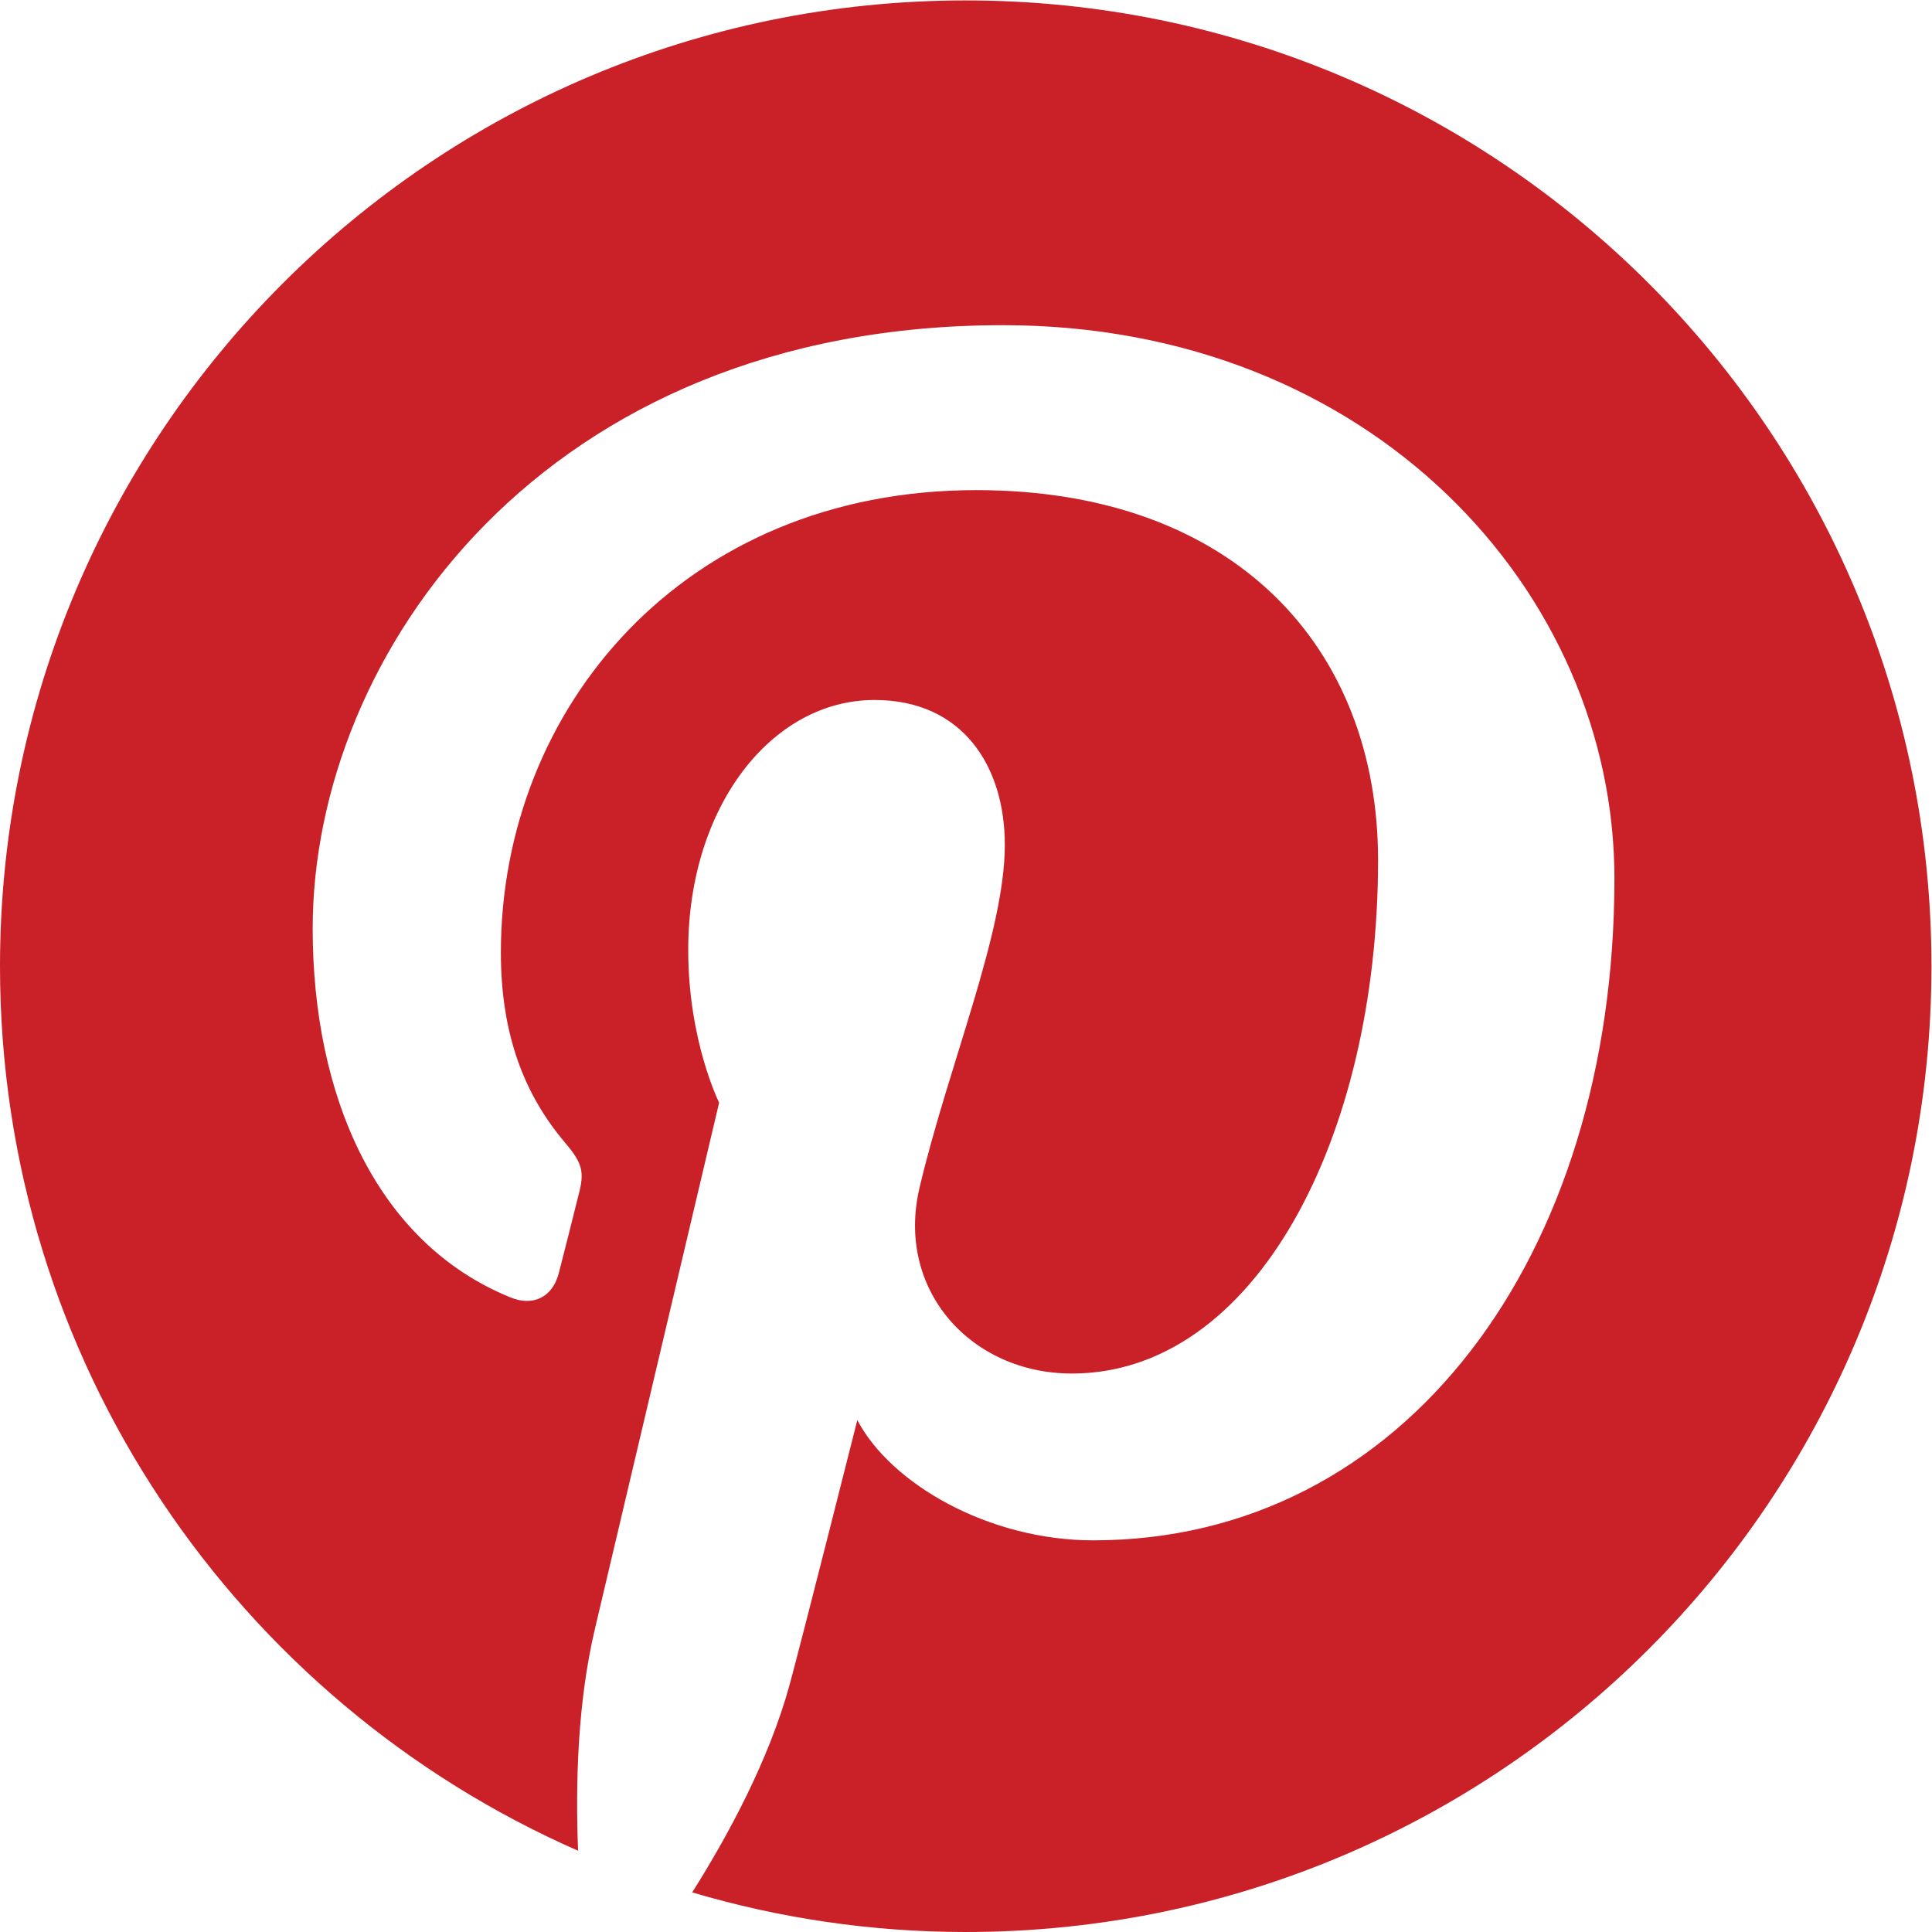
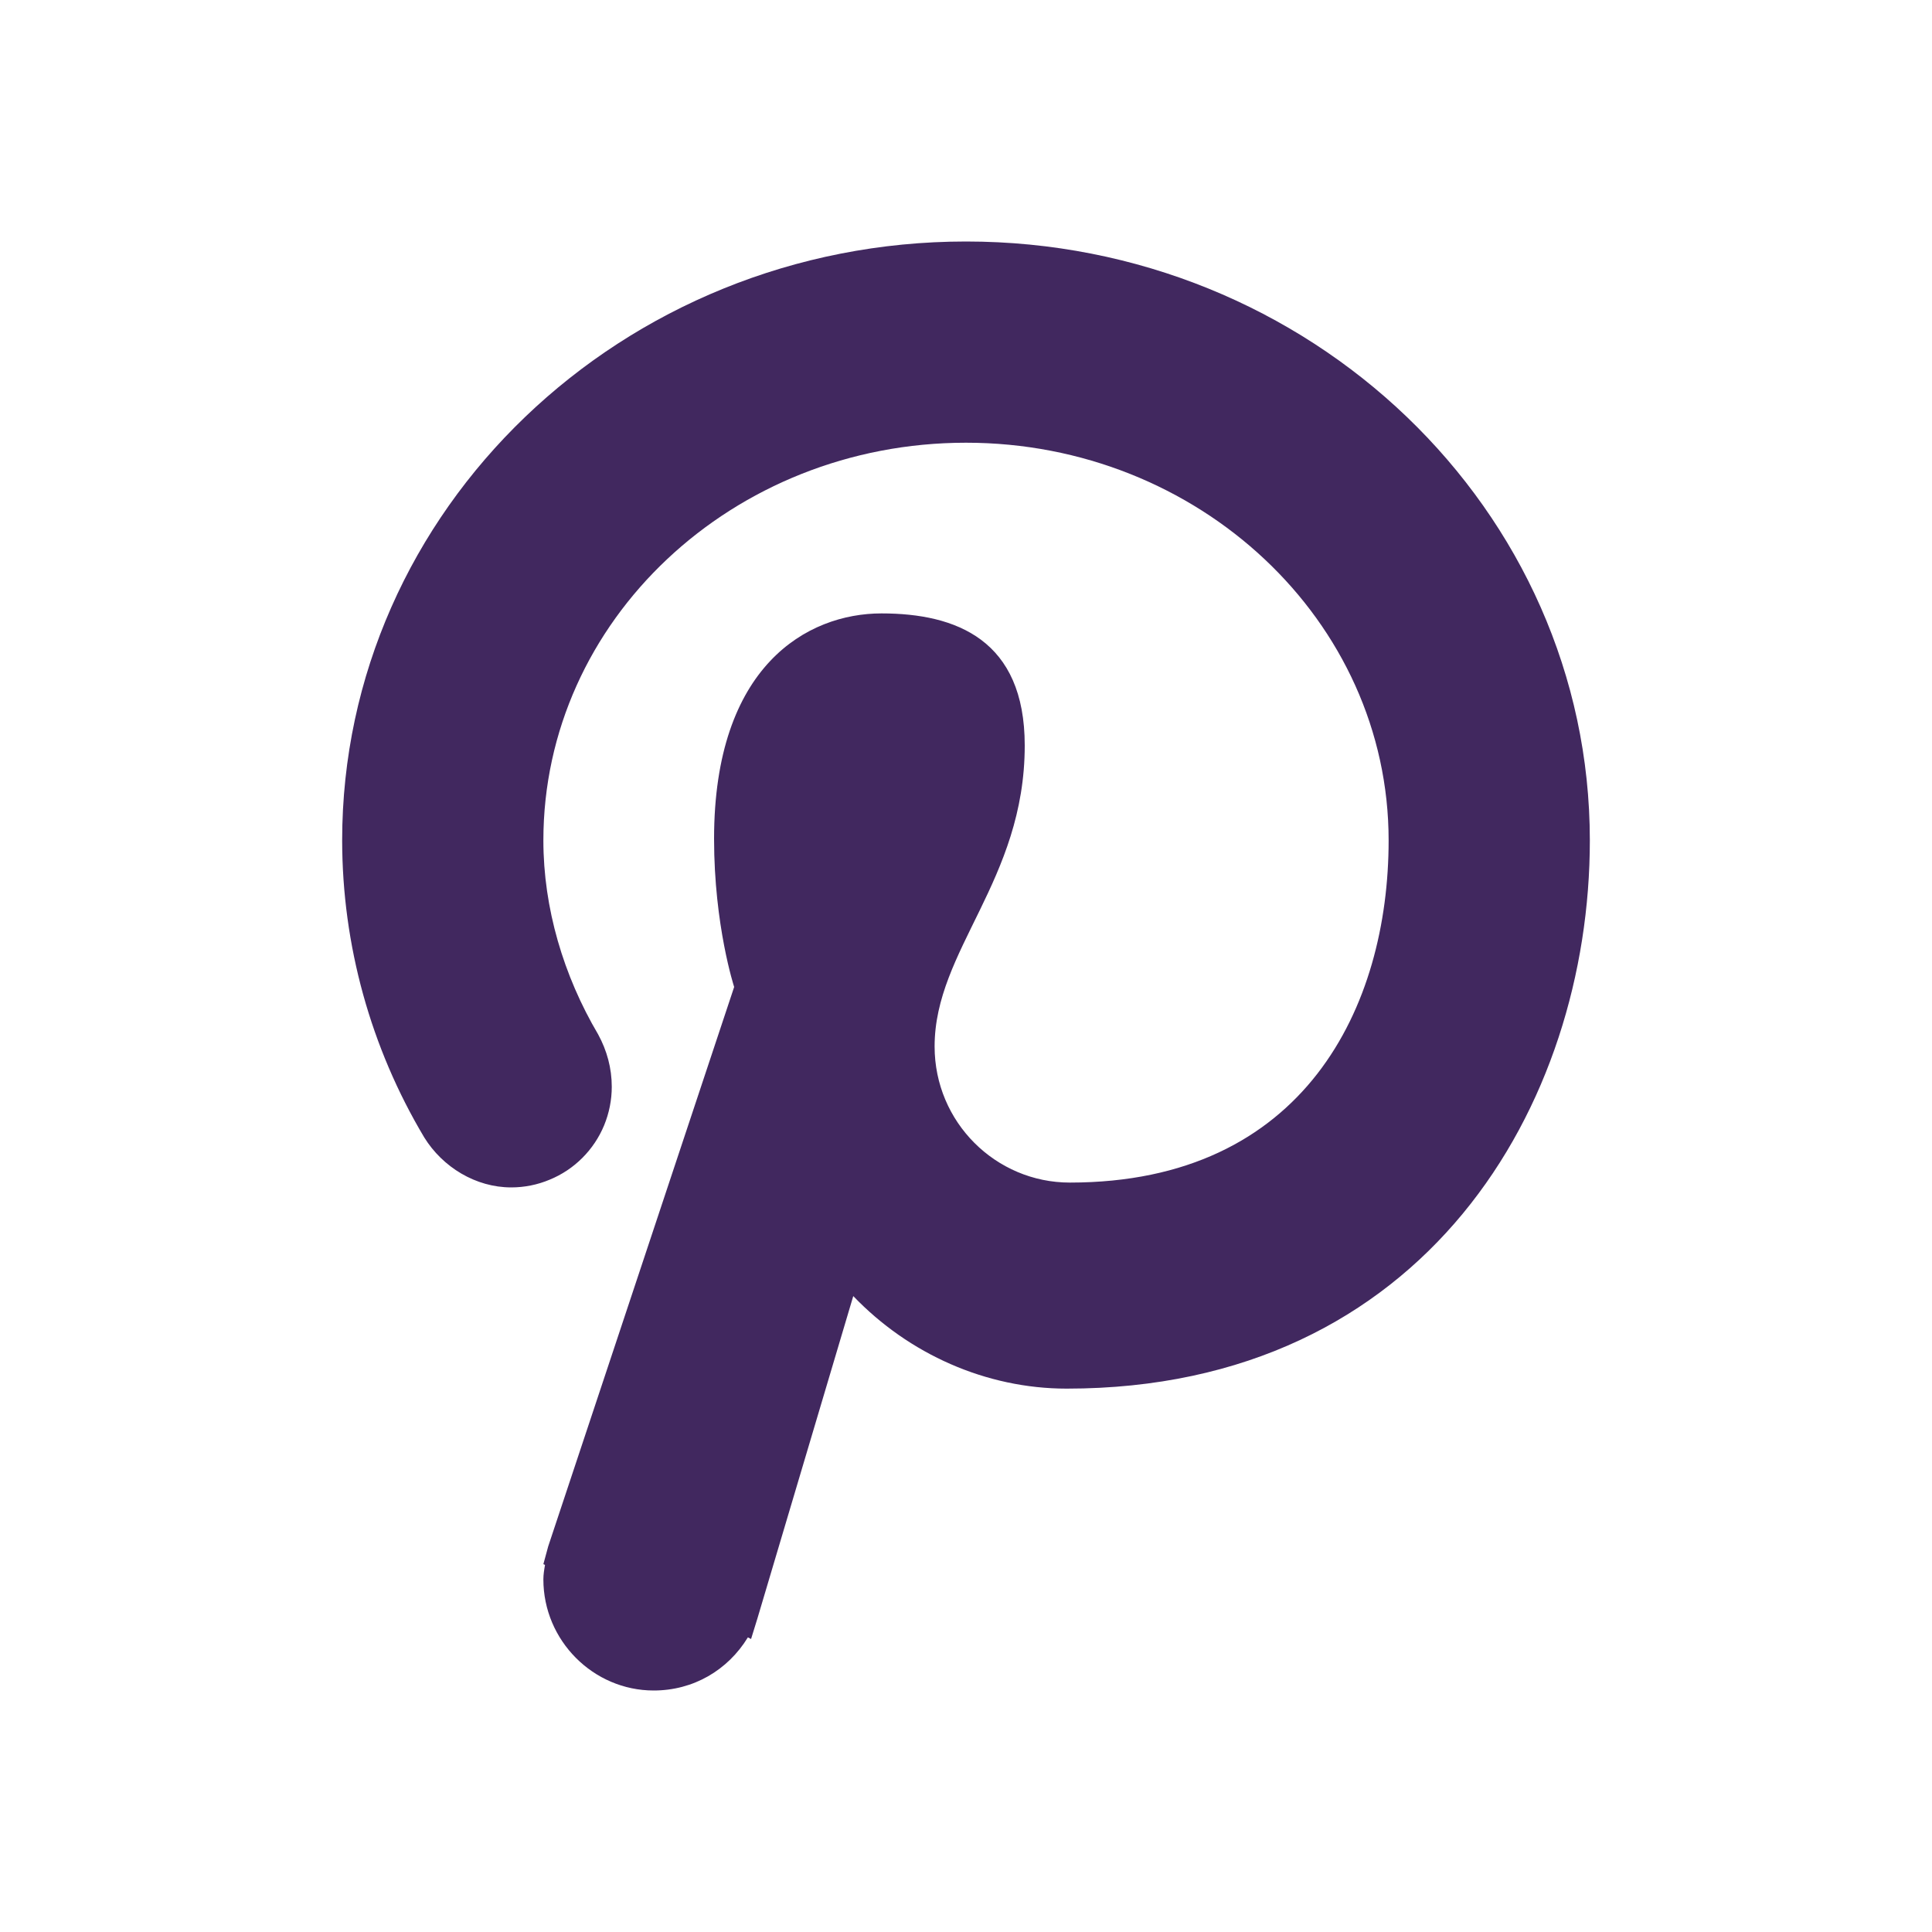
- <svg xmlns="http://www.w3.org/2000/svg" enable-background="new 0 0 32 32" height="32px" id="Layer_1" version="1.0" viewBox="0 0 32 32" width="32px" xml:space="preserve">
-   <path d="M15.996,0.007C7.162,0.007,0,7.168,0,16.004c0,6.551,3.938,12.177,9.575,14.65  c-0.045-1.118-0.008-2.459,0.278-3.672c0.308-1.301,2.058-8.719,2.058-8.719s-0.512-1.021-0.512-2.529  c0-2.369,1.376-4.14,3.087-4.14c1.454,0,2.157,1.091,2.157,2.4c0,1.462-0.934,3.65-1.412,5.676c-0.401,1.696,0.852,3.08,2.522,3.08  c3.031,0,5.072-3.891,5.072-8.504c0-3.505-2.361-6.128-6.655-6.128c-4.852,0-7.874,3.617-7.874,7.659  c0,1.394,0.411,2.377,1.054,3.138c0.297,0.35,0.338,0.489,0.229,0.891c-0.074,0.296-0.25,1.003-0.324,1.283  c-0.107,0.407-0.434,0.551-0.801,0.4c-2.235-0.91-3.275-3.358-3.275-6.11c0-4.543,3.831-9.993,11.433-9.993  c6.106,0,10.128,4.42,10.128,9.164c0,6.275-3.491,10.963-8.633,10.963c-1.728,0-3.353-0.934-3.907-1.992c0,0-0.93,3.686-1.125,4.396  c-0.34,1.231-1.004,2.466-1.61,3.427C12.901,31.769,14.421,32,15.996,32c8.834,0,15.995-7.16,15.995-15.996  S24.83,0.007,15.996,0.007z" fill="#CA2028" />
-   <g />
-   <g />
-   <g />
-   <g />
-   <g />
-   <g />
+ <svg xmlns="http://www.w3.org/2000/svg" width="20" height="20" viewBox="0 0 20 20" fill="none">
+   <path d="M11.042 14.375C10.208 14.375 9.408 14.017 8.833 13.417L7.842 16.75L7.775 16.967L7.742 16.95C7.533 17.292 7.175 17.5 6.767 17.5C6.142 17.5 5.625 16.983 5.625 16.35C5.625 16.3 5.633 16.25 5.642 16.2L5.625 16.192L5.675 16.008L7.6 10.217C7.6 10.217 7.392 9.583 7.392 8.683C7.392 6.892 8.358 6.35 9.125 6.35C9.9 6.35 10.608 6.625 10.608 7.717C10.608 9.117 9.675 9.833 9.675 10.833C9.675 11.617 10.308 12.242 11.075 12.242C13.508 12.242 14.375 10.417 14.375 8.7C14.375 6.425 12.408 4.583 10 4.583C7.583 4.583 5.625 6.425 5.625 8.7C5.625 9.4 5.833 10.1 6.192 10.708C6.283 10.875 6.333 11.058 6.333 11.25C6.333 11.387 6.306 11.522 6.254 11.649C6.202 11.775 6.125 11.89 6.028 11.987C5.932 12.083 5.817 12.16 5.69 12.212C5.564 12.265 5.429 12.292 5.292 12.292C4.925 12.292 4.583 12.083 4.392 11.775C3.837 10.845 3.543 9.783 3.542 8.7C3.542 5.275 6.442 2.5 10 2.5C13.558 2.5 16.458 5.275 16.458 8.7C16.458 11.433 14.758 14.375 11.042 14.375Z" fill="#41285F" />
</svg>
